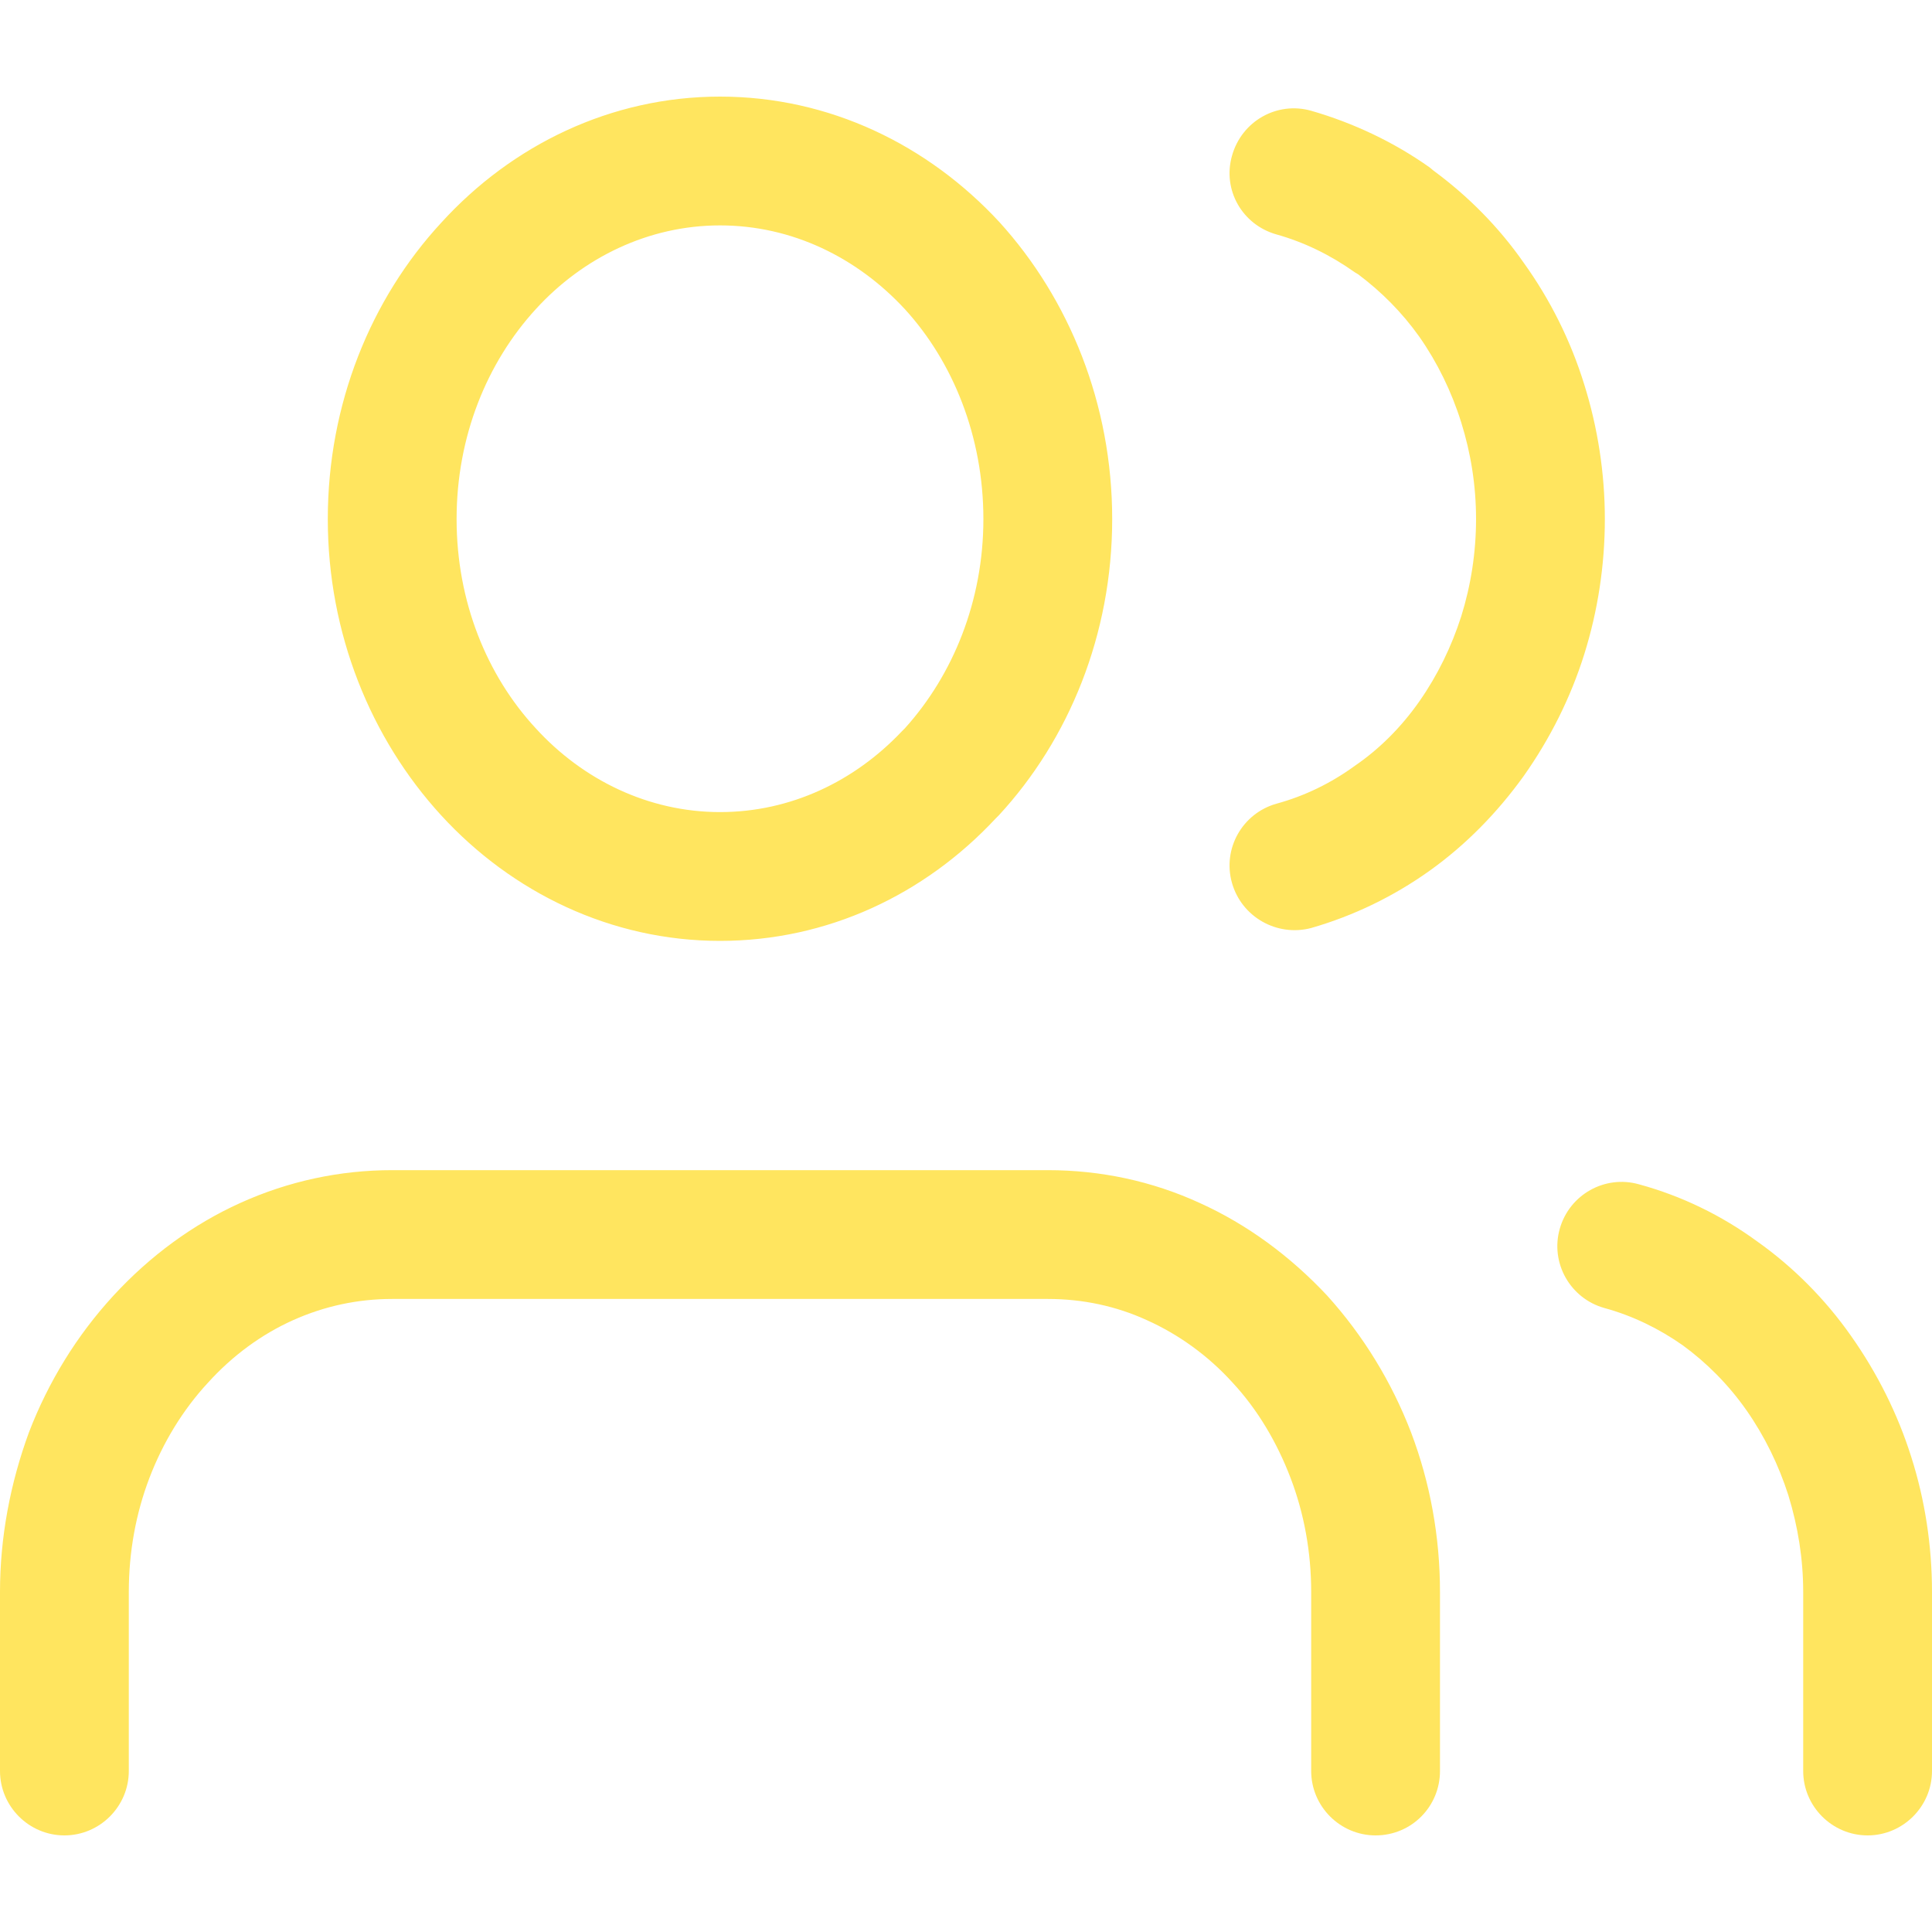
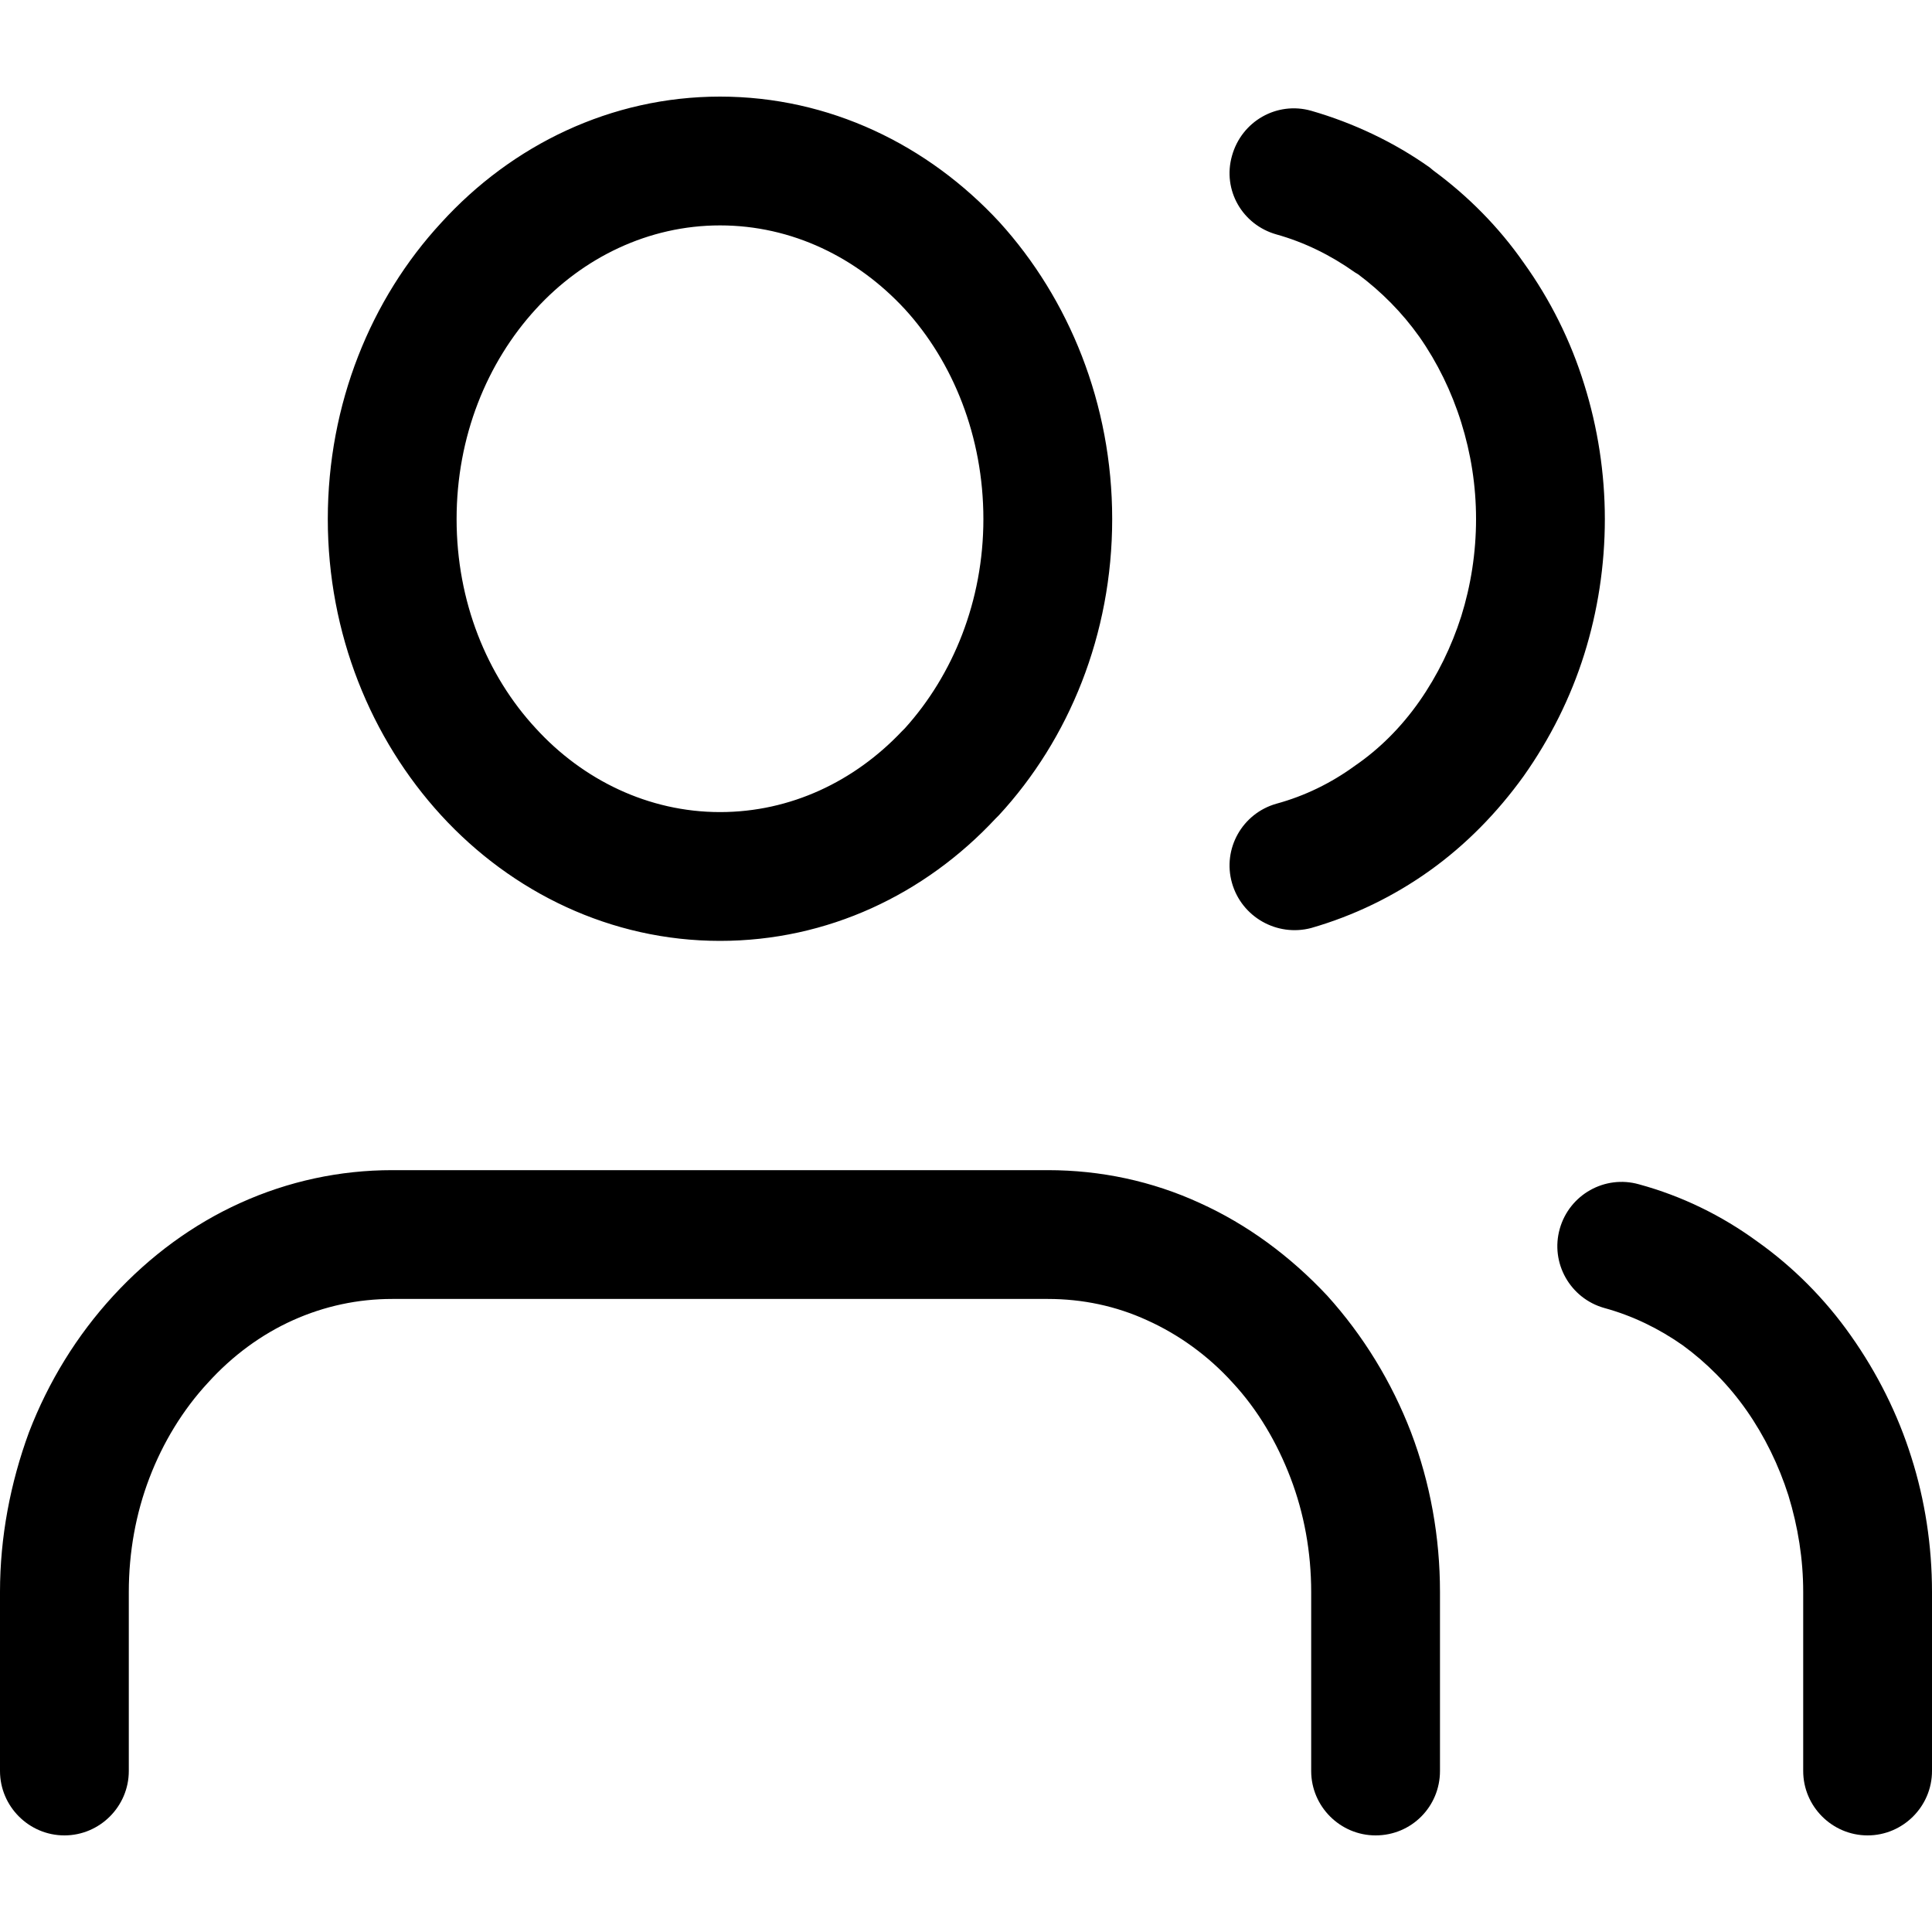
<svg xmlns="http://www.w3.org/2000/svg" viewBox="0 0 30 30">
-   <path fill="#FFE55F" fill-rule="nonzero" d="M30 27.5c0,0.55 -0.45,1 -1,1 -0.55,0 -1,-0.45 -1,-1l0 -2.78c0,-0.51 -0.08,-1.01 -0.23,-1.5 -0.15,-0.47 -0.37,-0.92 -0.65,-1.32 -0.28,-0.4 -0.62,-0.74 -0.99,-1.01 -0.37,-0.26 -0.78,-0.46 -1.22,-0.58 -0.53,-0.15 -0.84,-0.7 -0.69,-1.23 0.15,-0.53 0.7,-0.84 1.23,-0.69 0.66,0.18 1.28,0.48 1.84,0.89 0.55,0.39 1.05,0.89 1.45,1.46 0.41,0.58 0.73,1.22 0.94,1.89 0.21,0.66 0.32,1.37 0.32,2.09l0 2.78zm-7.64 0c0,0.55 -0.44,1 -1,1 -0.55,0 -1,-0.45 -1,-1l0 -2.78c0,-0.62 -0.11,-1.22 -0.32,-1.77 -0.21,-0.55 -0.51,-1.06 -0.9,-1.48 -0.38,-0.42 -0.84,-0.75 -1.33,-0.97 -0.48,-0.22 -1,-0.33 -1.54,-0.33l-10.18 0c-0.53,0 -1.05,0.11 -1.54,0.33 -0.49,0.22 -0.94,0.55 -1.32,0.97 -0.39,0.42 -0.7,0.93 -0.91,1.48 -0.21,0.55 -0.32,1.15 -0.32,1.77l0 2.78c0,0.55 -0.45,1 -1,1 -0.55,0 -1,-0.45 -1,-1l0 -2.78c0,-0.85 0.16,-1.69 0.45,-2.48 0.3,-0.78 0.74,-1.5 1.31,-2.12 0.57,-0.62 1.24,-1.11 1.97,-1.44 0.75,-0.34 1.55,-0.51 2.36,-0.51l10.18 0c0.82,0 1.62,0.17 2.36,0.51 0.73,0.33 1.4,0.82 1.98,1.44 0.56,0.62 1,1.34 1.3,2.12 0.3,0.79 0.45,1.63 0.45,2.48l0 2.78zm-2.54 -23.86c-0.53,-0.15 -0.84,-0.69 -0.69,-1.22 0.15,-0.54 0.7,-0.85 1.23,-0.7 0.66,0.19 1.29,0.49 1.84,0.88l0.06 0.05c0.53,0.39 1.01,0.87 1.4,1.43 0.41,0.57 0.73,1.21 0.94,1.89 0.21,0.67 0.32,1.38 0.32,2.09 0,0.72 -0.11,1.43 -0.32,2.1 -0.21,0.67 -0.53,1.31 -0.94,1.89 -0.41,0.57 -0.9,1.07 -1.46,1.47 -0.56,0.4 -1.18,0.7 -1.84,0.89 -0.53,0.14 -1.08,-0.17 -1.23,-0.7 -0.15,-0.53 0.16,-1.08 0.69,-1.23 0.44,-0.12 0.85,-0.32 1.22,-0.59 0.38,-0.26 0.72,-0.6 1,-1 0.28,-0.4 0.5,-0.85 0.65,-1.32 0.15,-0.48 0.23,-0.99 0.23,-1.51 0,-0.52 -0.08,-1.02 -0.23,-1.5 -0.15,-0.48 -0.37,-0.93 -0.65,-1.33 -0.27,-0.38 -0.59,-0.7 -0.95,-0.97l-0.05 -0.03c-0.38,-0.27 -0.79,-0.47 -1.22,-0.59zm-2.55 4.42c0,1.79 -0.67,3.42 -1.76,4.6l-0.05 0.05c-1.1,1.18 -2.61,1.9 -4.28,1.9 -1.69,0 -3.23,-0.75 -4.33,-1.95 -1.09,-1.19 -1.76,-2.82 -1.76,-4.6 0,-1.79 0.67,-3.42 1.76,-4.6 1.1,-1.21 2.64,-1.96 4.33,-1.96 1.7,0 3.23,0.75 4.34,1.95 1.08,1.19 1.75,2.82 1.75,4.61zm-3.22 3.25c0.75,-0.83 1.22,-1.98 1.22,-3.25 0,-1.28 -0.47,-2.44 -1.22,-3.26 -0.74,-0.8 -1.75,-1.3 -2.87,-1.3 -1.11,0 -2.13,0.5 -2.86,1.3 -0.76,0.83 -1.23,1.98 -1.23,3.26 0,1.28 0.47,2.43 1.23,3.25 0.73,0.8 1.75,1.3 2.86,1.3 1.1,0 2.09,-0.48 2.82,-1.25l0.05 -0.05z" />
+   <path fill-rule="nonzero" d="M30 27.5c0,0.55 -0.45,1 -1,1 -0.55,0 -1,-0.45 -1,-1l0 -2.78c0,-0.51 -0.08,-1.01 -0.23,-1.5 -0.15,-0.47 -0.37,-0.92 -0.65,-1.32 -0.28,-0.4 -0.62,-0.74 -0.99,-1.01 -0.37,-0.26 -0.78,-0.46 -1.22,-0.58 -0.53,-0.15 -0.84,-0.7 -0.69,-1.23 0.15,-0.53 0.7,-0.84 1.23,-0.69 0.66,0.18 1.28,0.48 1.84,0.89 0.55,0.39 1.05,0.89 1.45,1.46 0.41,0.58 0.73,1.22 0.94,1.89 0.21,0.66 0.32,1.37 0.32,2.09l0 2.78zm-7.64 0c0,0.55 -0.44,1 -1,1 -0.55,0 -1,-0.45 -1,-1l0 -2.78c0,-0.62 -0.11,-1.22 -0.32,-1.77 -0.21,-0.55 -0.51,-1.06 -0.9,-1.48 -0.38,-0.42 -0.84,-0.75 -1.33,-0.97 -0.48,-0.22 -1,-0.33 -1.54,-0.33l-10.18 0c-0.53,0 -1.05,0.11 -1.54,0.33 -0.49,0.22 -0.94,0.55 -1.32,0.97 -0.39,0.42 -0.7,0.93 -0.91,1.48 -0.21,0.55 -0.32,1.15 -0.32,1.77l0 2.78c0,0.55 -0.45,1 -1,1 -0.55,0 -1,-0.45 -1,-1l0 -2.78c0,-0.85 0.16,-1.69 0.45,-2.48 0.3,-0.78 0.74,-1.5 1.31,-2.12 0.57,-0.62 1.24,-1.11 1.97,-1.44 0.75,-0.34 1.55,-0.51 2.36,-0.51l10.18 0c0.82,0 1.62,0.17 2.36,0.51 0.73,0.33 1.4,0.82 1.98,1.44 0.56,0.62 1,1.34 1.3,2.12 0.3,0.79 0.45,1.63 0.45,2.48l0 2.78zm-2.54 -23.86c-0.53,-0.15 -0.84,-0.69 -0.69,-1.22 0.15,-0.54 0.7,-0.85 1.23,-0.7 0.66,0.19 1.29,0.49 1.84,0.88l0.06 0.05c0.53,0.39 1.01,0.87 1.4,1.43 0.41,0.57 0.73,1.21 0.94,1.89 0.21,0.67 0.32,1.38 0.32,2.09 0,0.72 -0.11,1.43 -0.32,2.1 -0.21,0.67 -0.53,1.31 -0.94,1.89 -0.41,0.57 -0.9,1.07 -1.46,1.47 -0.56,0.4 -1.18,0.7 -1.84,0.89 -0.53,0.14 -1.08,-0.17 -1.23,-0.7 -0.15,-0.53 0.16,-1.08 0.69,-1.23 0.44,-0.12 0.85,-0.32 1.22,-0.59 0.38,-0.26 0.72,-0.6 1,-1 0.28,-0.4 0.5,-0.85 0.65,-1.32 0.15,-0.48 0.23,-0.99 0.23,-1.51 0,-0.52 -0.08,-1.02 -0.23,-1.5 -0.15,-0.48 -0.37,-0.93 -0.65,-1.33 -0.27,-0.38 -0.59,-0.7 -0.95,-0.97l-0.05 -0.03c-0.38,-0.27 -0.79,-0.47 -1.22,-0.59zm-2.55 4.42c0,1.79 -0.67,3.42 -1.76,4.6l-0.05 0.05c-1.1,1.18 -2.61,1.9 -4.28,1.9 -1.69,0 -3.23,-0.75 -4.33,-1.95 -1.09,-1.19 -1.76,-2.82 -1.76,-4.6 0,-1.79 0.67,-3.42 1.76,-4.6 1.1,-1.21 2.64,-1.96 4.33,-1.96 1.7,0 3.23,0.75 4.34,1.95 1.08,1.19 1.75,2.82 1.75,4.61zm-3.22 3.25c0.75,-0.83 1.22,-1.98 1.22,-3.25 0,-1.28 -0.47,-2.44 -1.22,-3.26 -0.74,-0.8 -1.75,-1.3 -2.87,-1.3 -1.11,0 -2.13,0.5 -2.86,1.3 -0.76,0.83 -1.23,1.98 -1.23,3.26 0,1.28 0.47,2.43 1.23,3.25 0.73,0.8 1.75,1.3 2.86,1.3 1.1,0 2.09,-0.48 2.82,-1.25l0.05 -0.05z" />
</svg>
